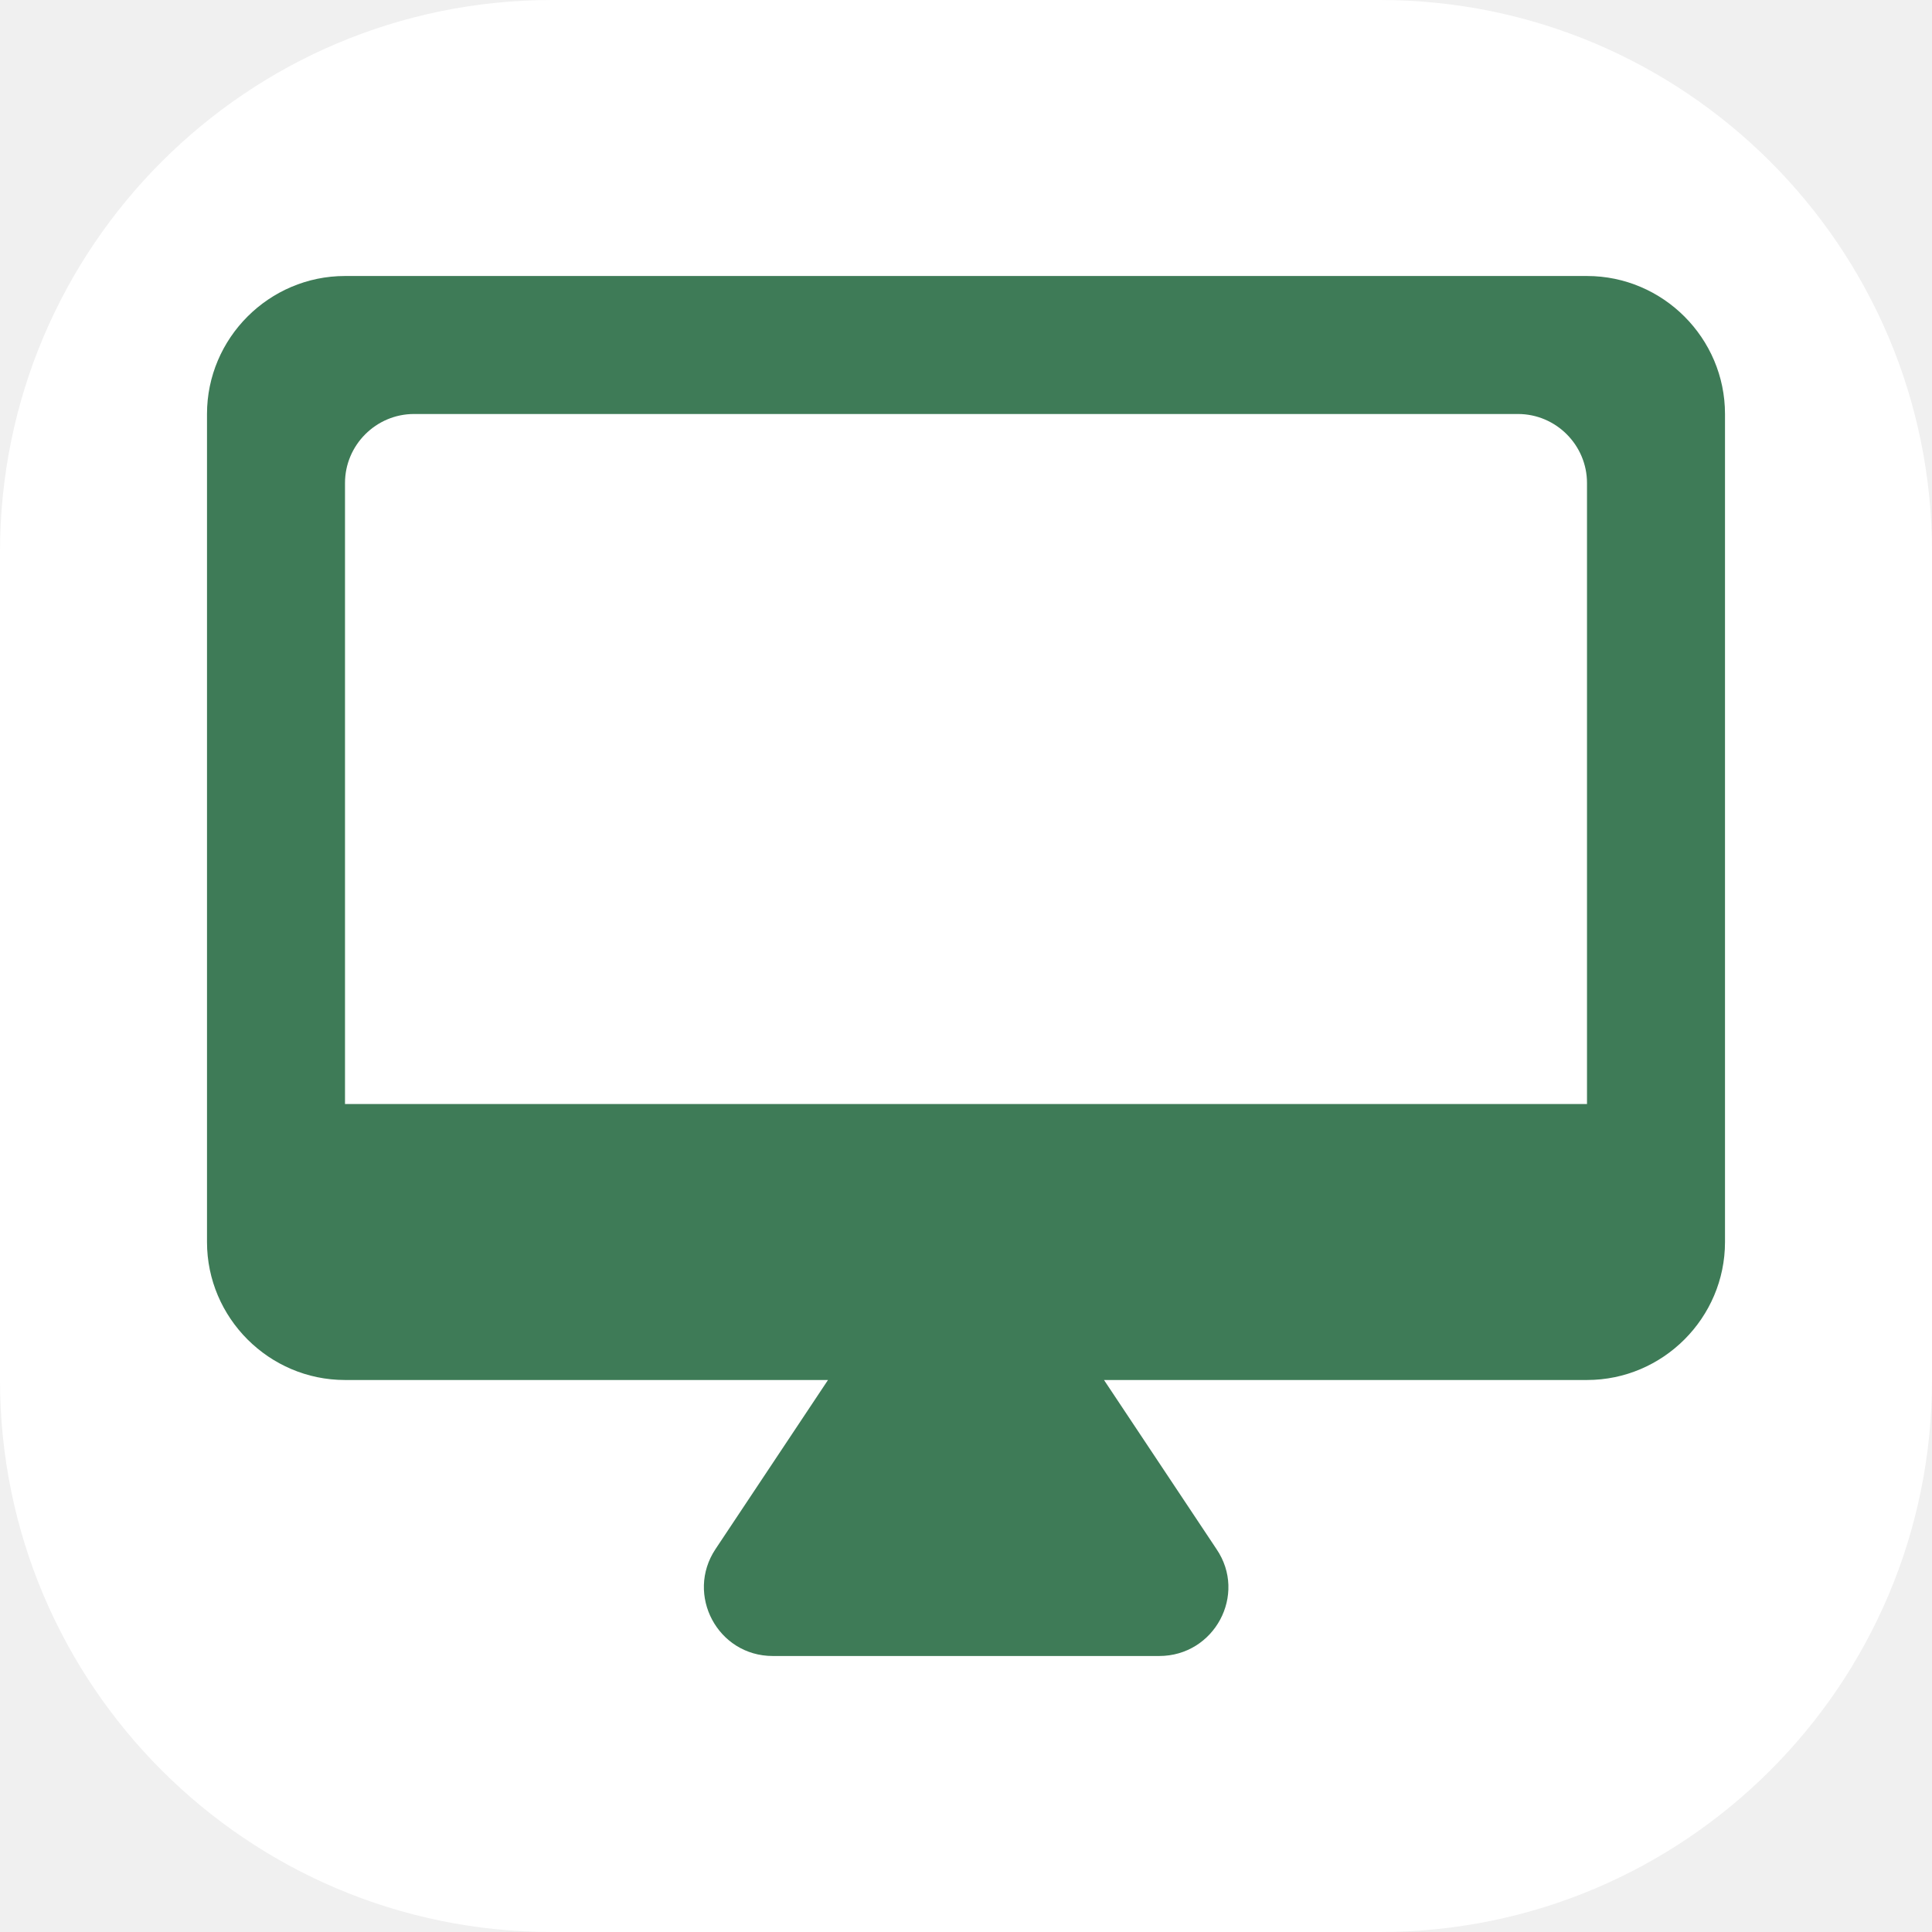
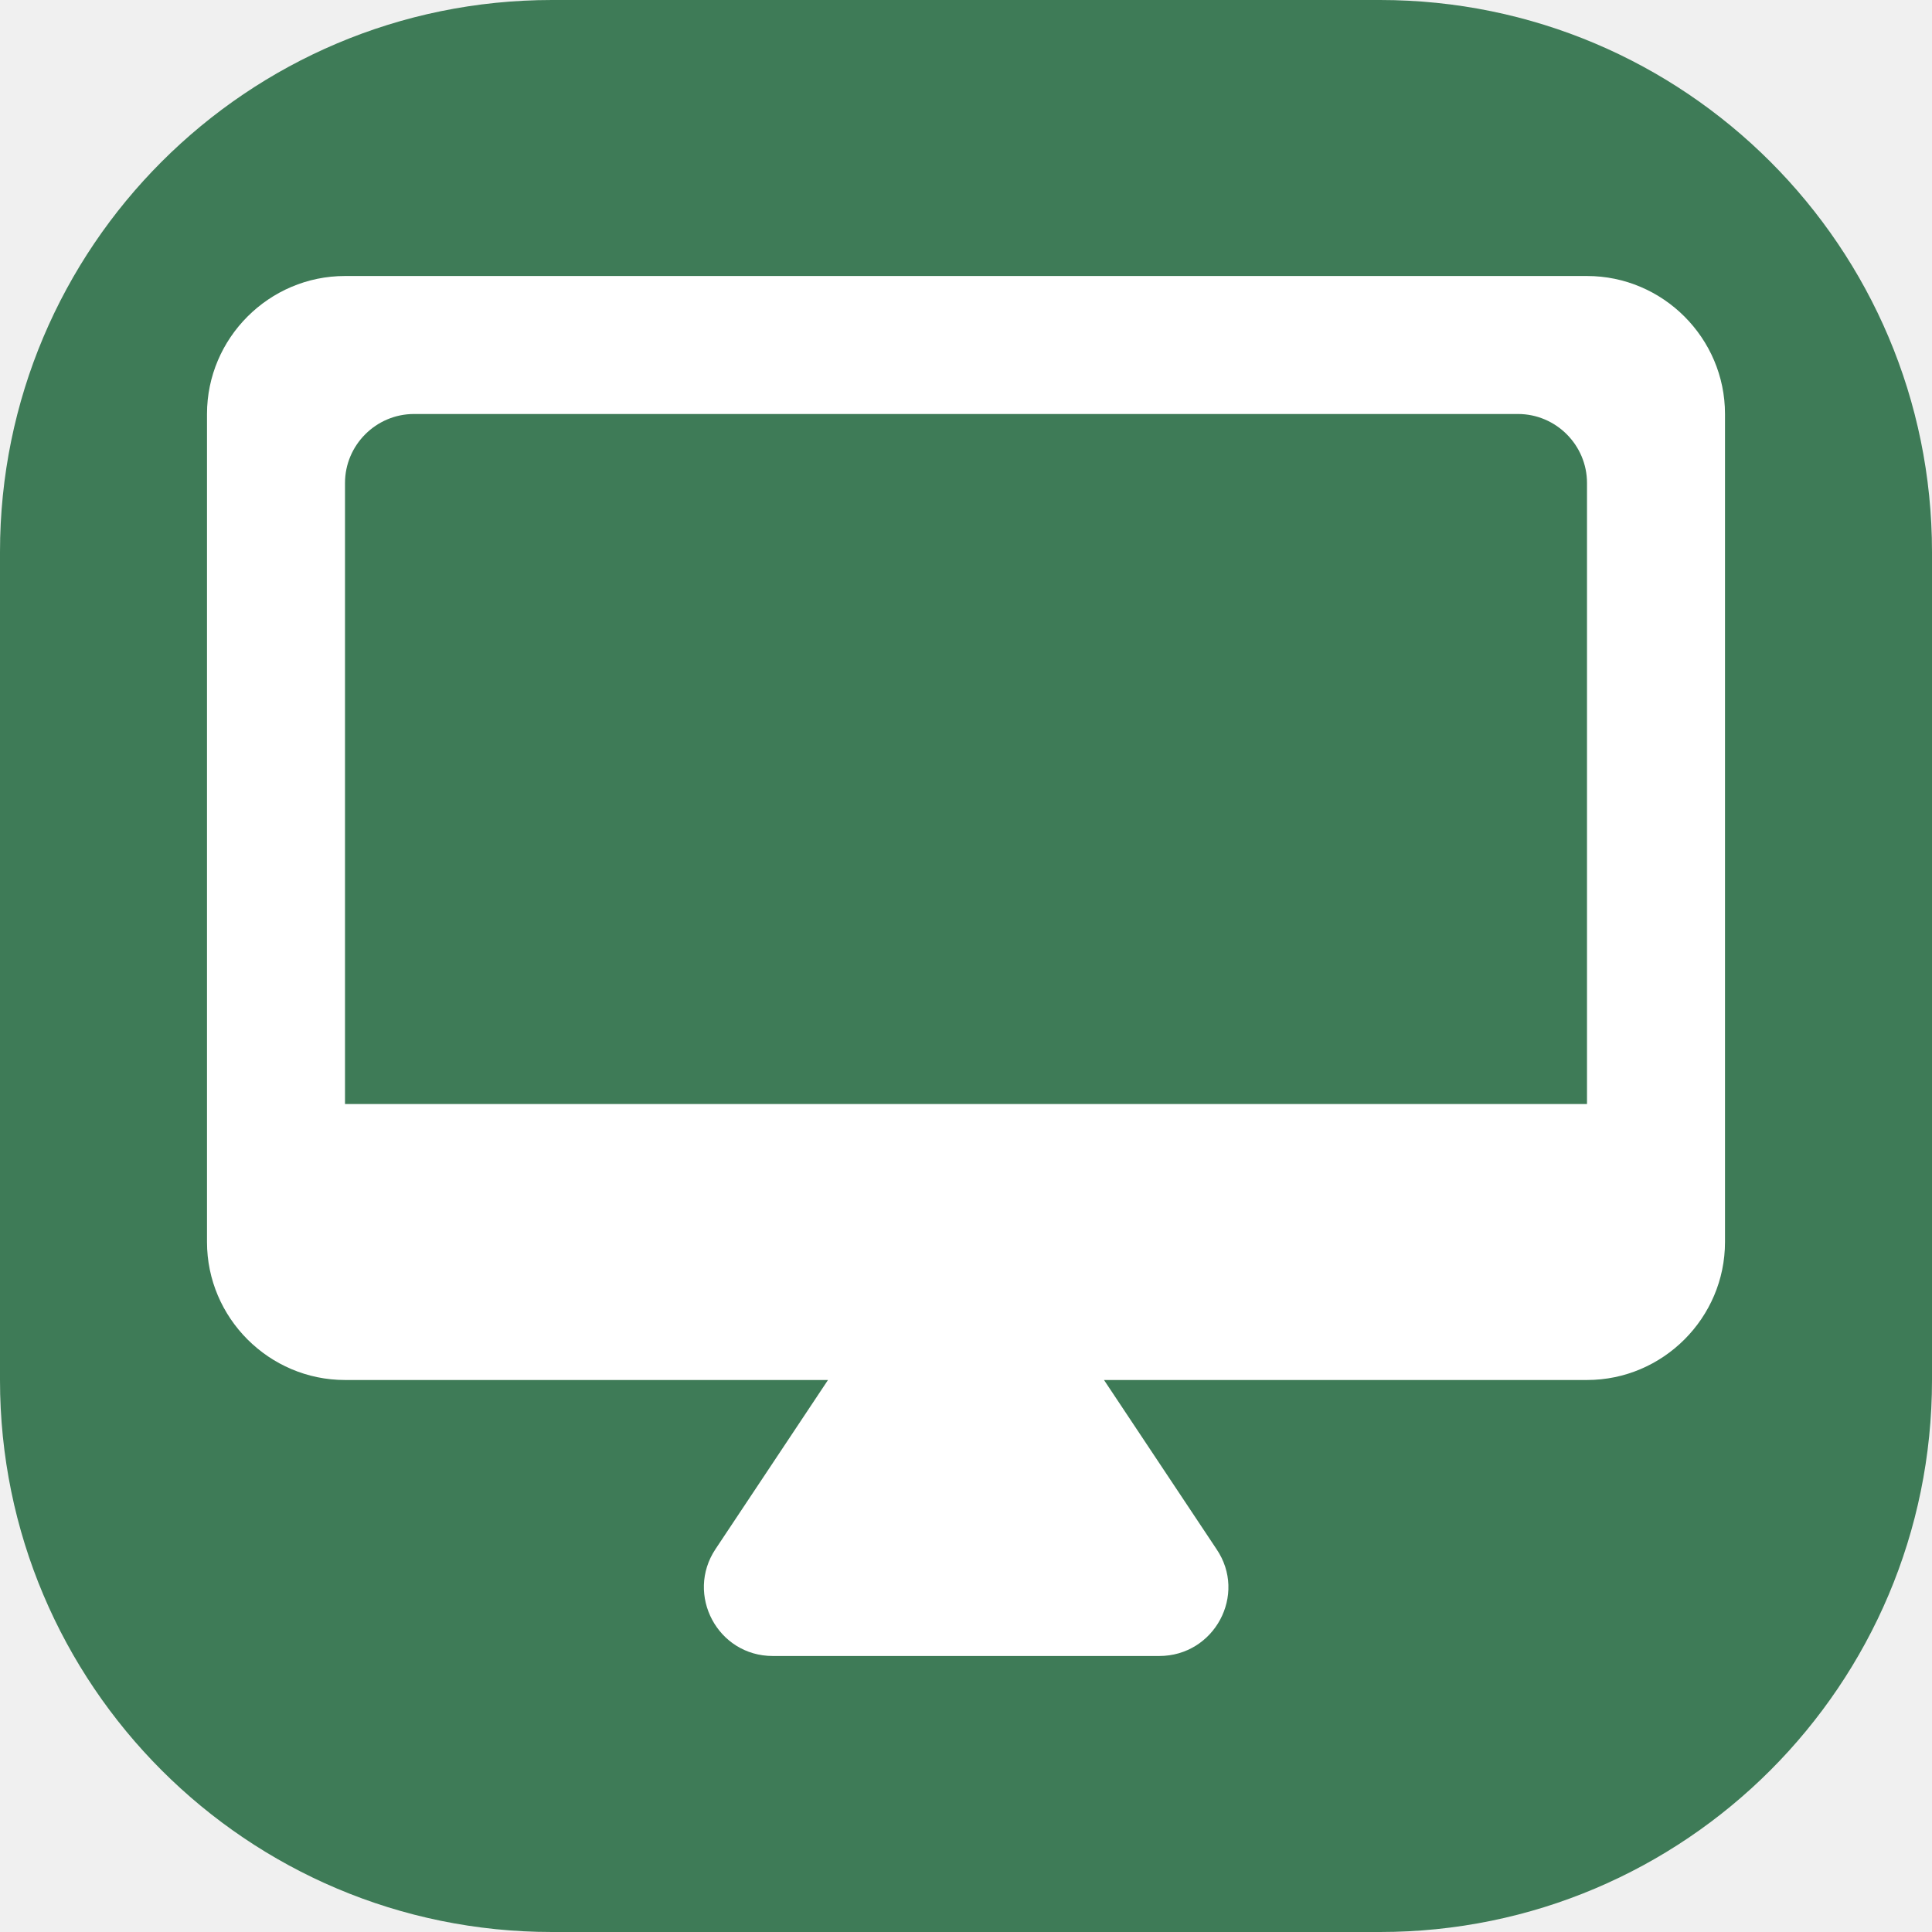
<svg xmlns="http://www.w3.org/2000/svg" width="28" height="28" viewBox="0 0 28 28" fill="none">
-   <rect width="28" height="28" rx="8" fill="white" />
-   <path fill-rule="evenodd" clip-rule="evenodd" d="M5 4H23C24.1 4 25 4.9 25 6V18C25 19.1 24.1 20 23 20H16L17.63 22.45C18.08 23.11 17.6 24 16.8 24H11.2C10.4 24 9.93 23.11 10.37 22.45L12 20H5C3.9 20 3 19.1 3 18V6C3 4.9 3.9 4 5 4ZM5 16H23V7C23 6.45 22.55 6 22 6H6C5.45 6 5 6.45 5 7V16Z" fill="#3E7B57" />
+   <rect width="28" height="28" rx="8" fill="#3E7B57" />
+   <path fill-rule="evenodd" clip-rule="evenodd" d="M5 4H23C24.1 4 25 4.9 25 6V18C25 19.1 24.1 20 23 20H16L17.63 22.45C18.08 23.11 17.6 24 16.8 24H11.2C10.4 24 9.93 23.11 10.37 22.45L12 20H5C3.9 20 3 19.1 3 18V6C3 4.9 3.9 4 5 4ZM5 16H23V7C23 6.45 22.55 6 22 6H6C5.45 6 5 6.45 5 7V16Z" fill="white" />
</svg>
